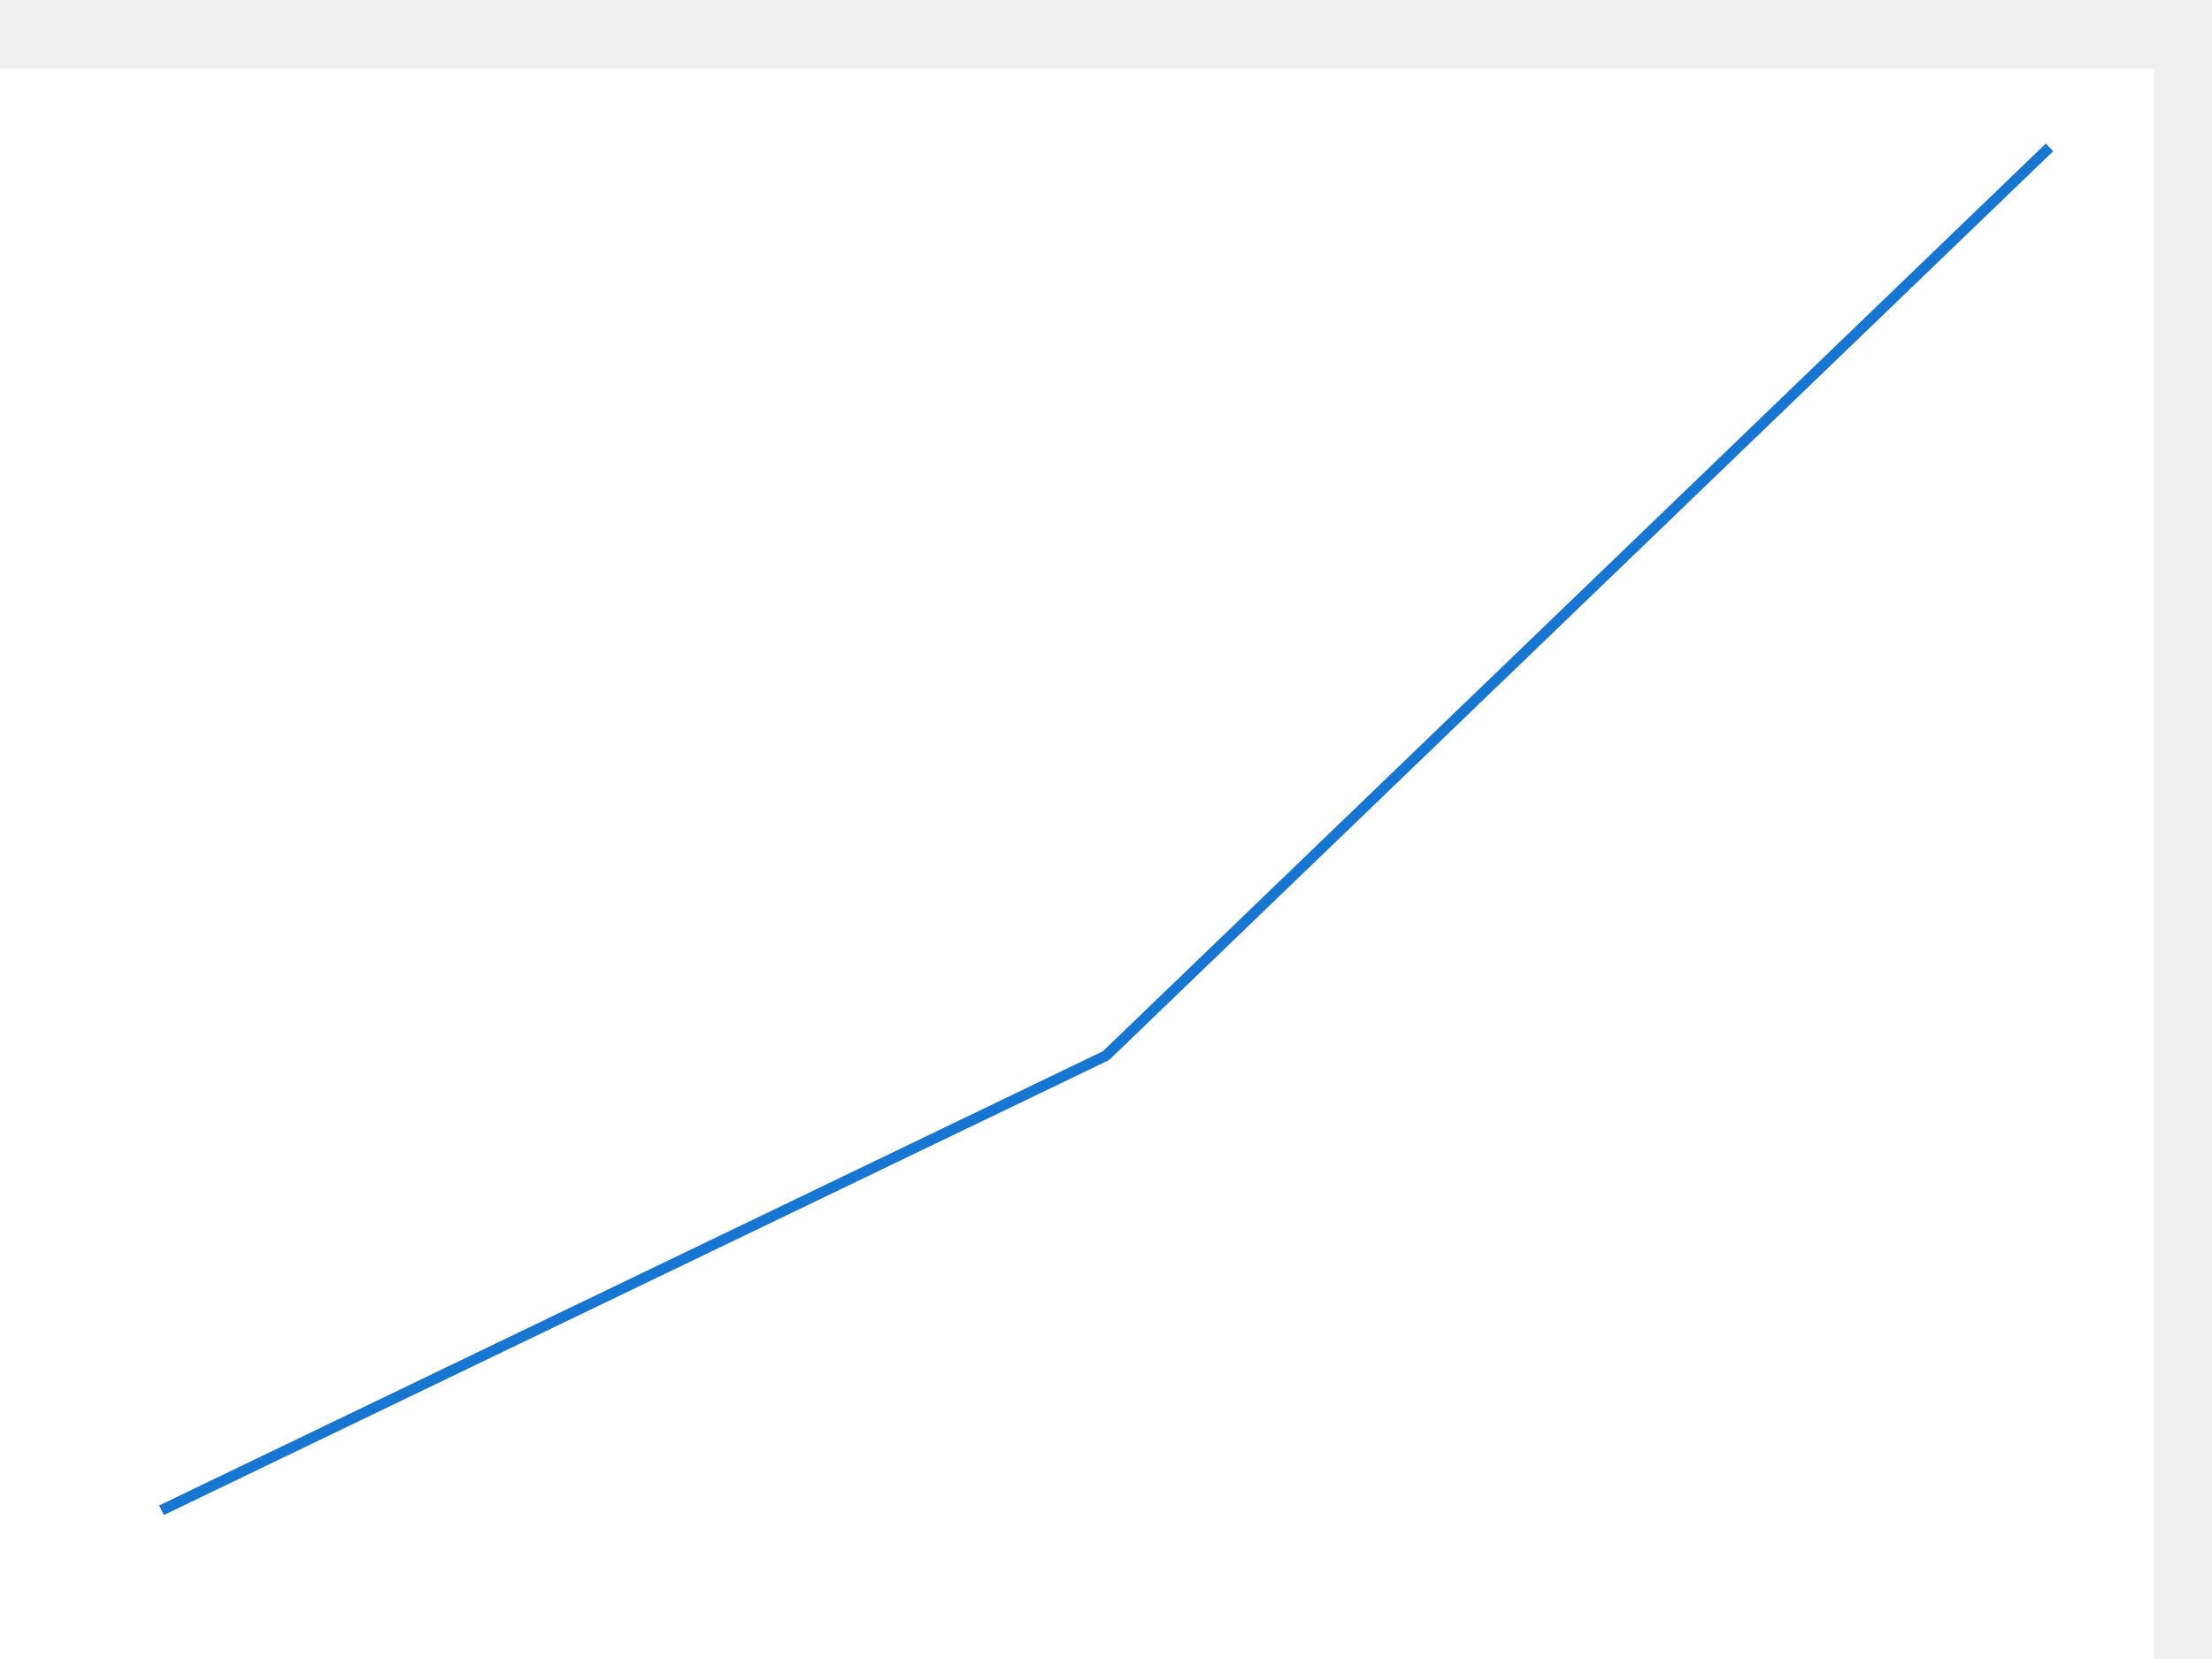
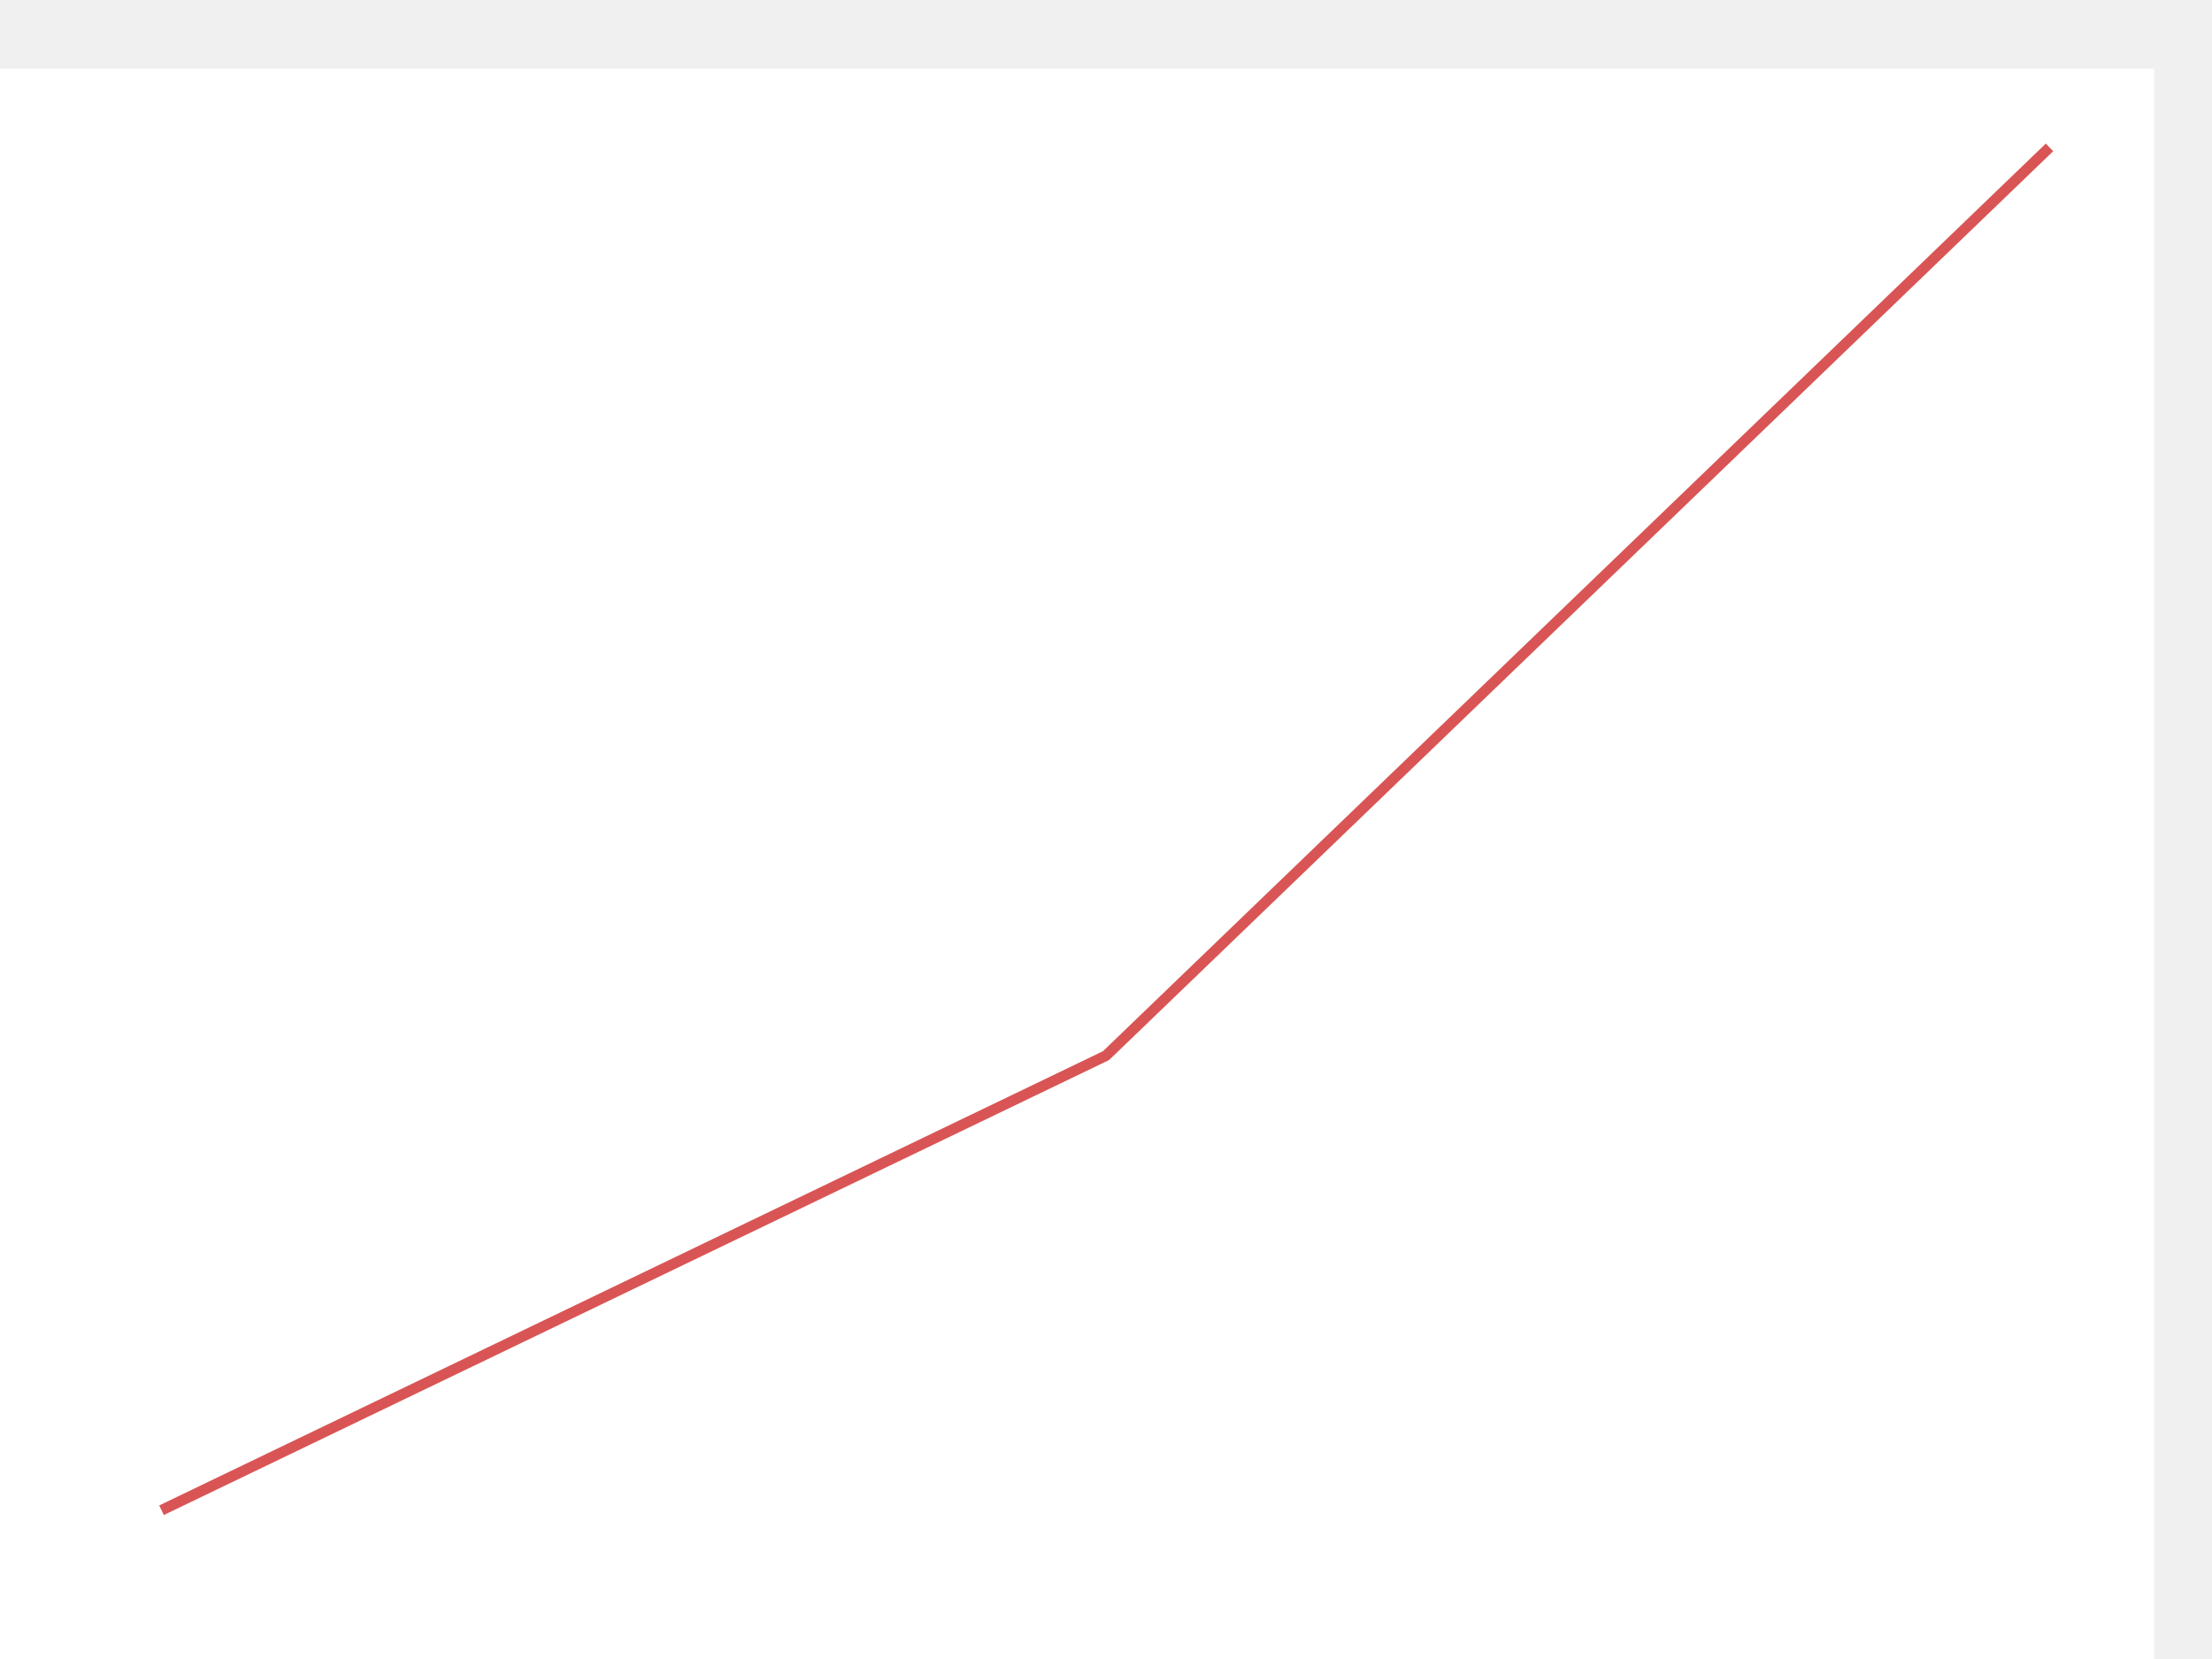
<svg xmlns="http://www.w3.org/2000/svg" width="1024" height="768" viewBox="15.403 -14.209 457.357 343.018" version="1.1" preserveAspectRatio="xMidYMid meet">
  <defs>
    <style type="text/css">*{stroke-linejoin: round; stroke-linecap: butt}</style>
  </defs>
  <g id="figure_1">
    <g id="patch_1">
      <path d="M 0 345.6  L 460.8 345.6  L 460.8 0  L 0 0  z " style="fill: #ffffff" />
    </g>
    <g id="axes_1">
      <g id="line2d_17">
-         <path d="M 49.792 297.572  L 244.082 204.057  L 438.371 17.027  " clip-path="url(#p251c7e89c7)" style="fill: none; stroke: #1676d2; stroke-width: 2.2; stroke-linecap: square" />
+         <path d="M 49.792 297.572  L 244.082 204.057  L 438.371 17.027  " clip-path="url(#p251c7e89c7)" style="fill: none; stroke: #d95555; stroke-width: 2.2; stroke-linecap: square" />
      </g>
    </g>
  </g>
  <defs>
    <clipPath id="p251c7e89c7">
      <rect x="30.364" y="3" width="427.436" height="308.599" />
    </clipPath>
  </defs>
</svg>
